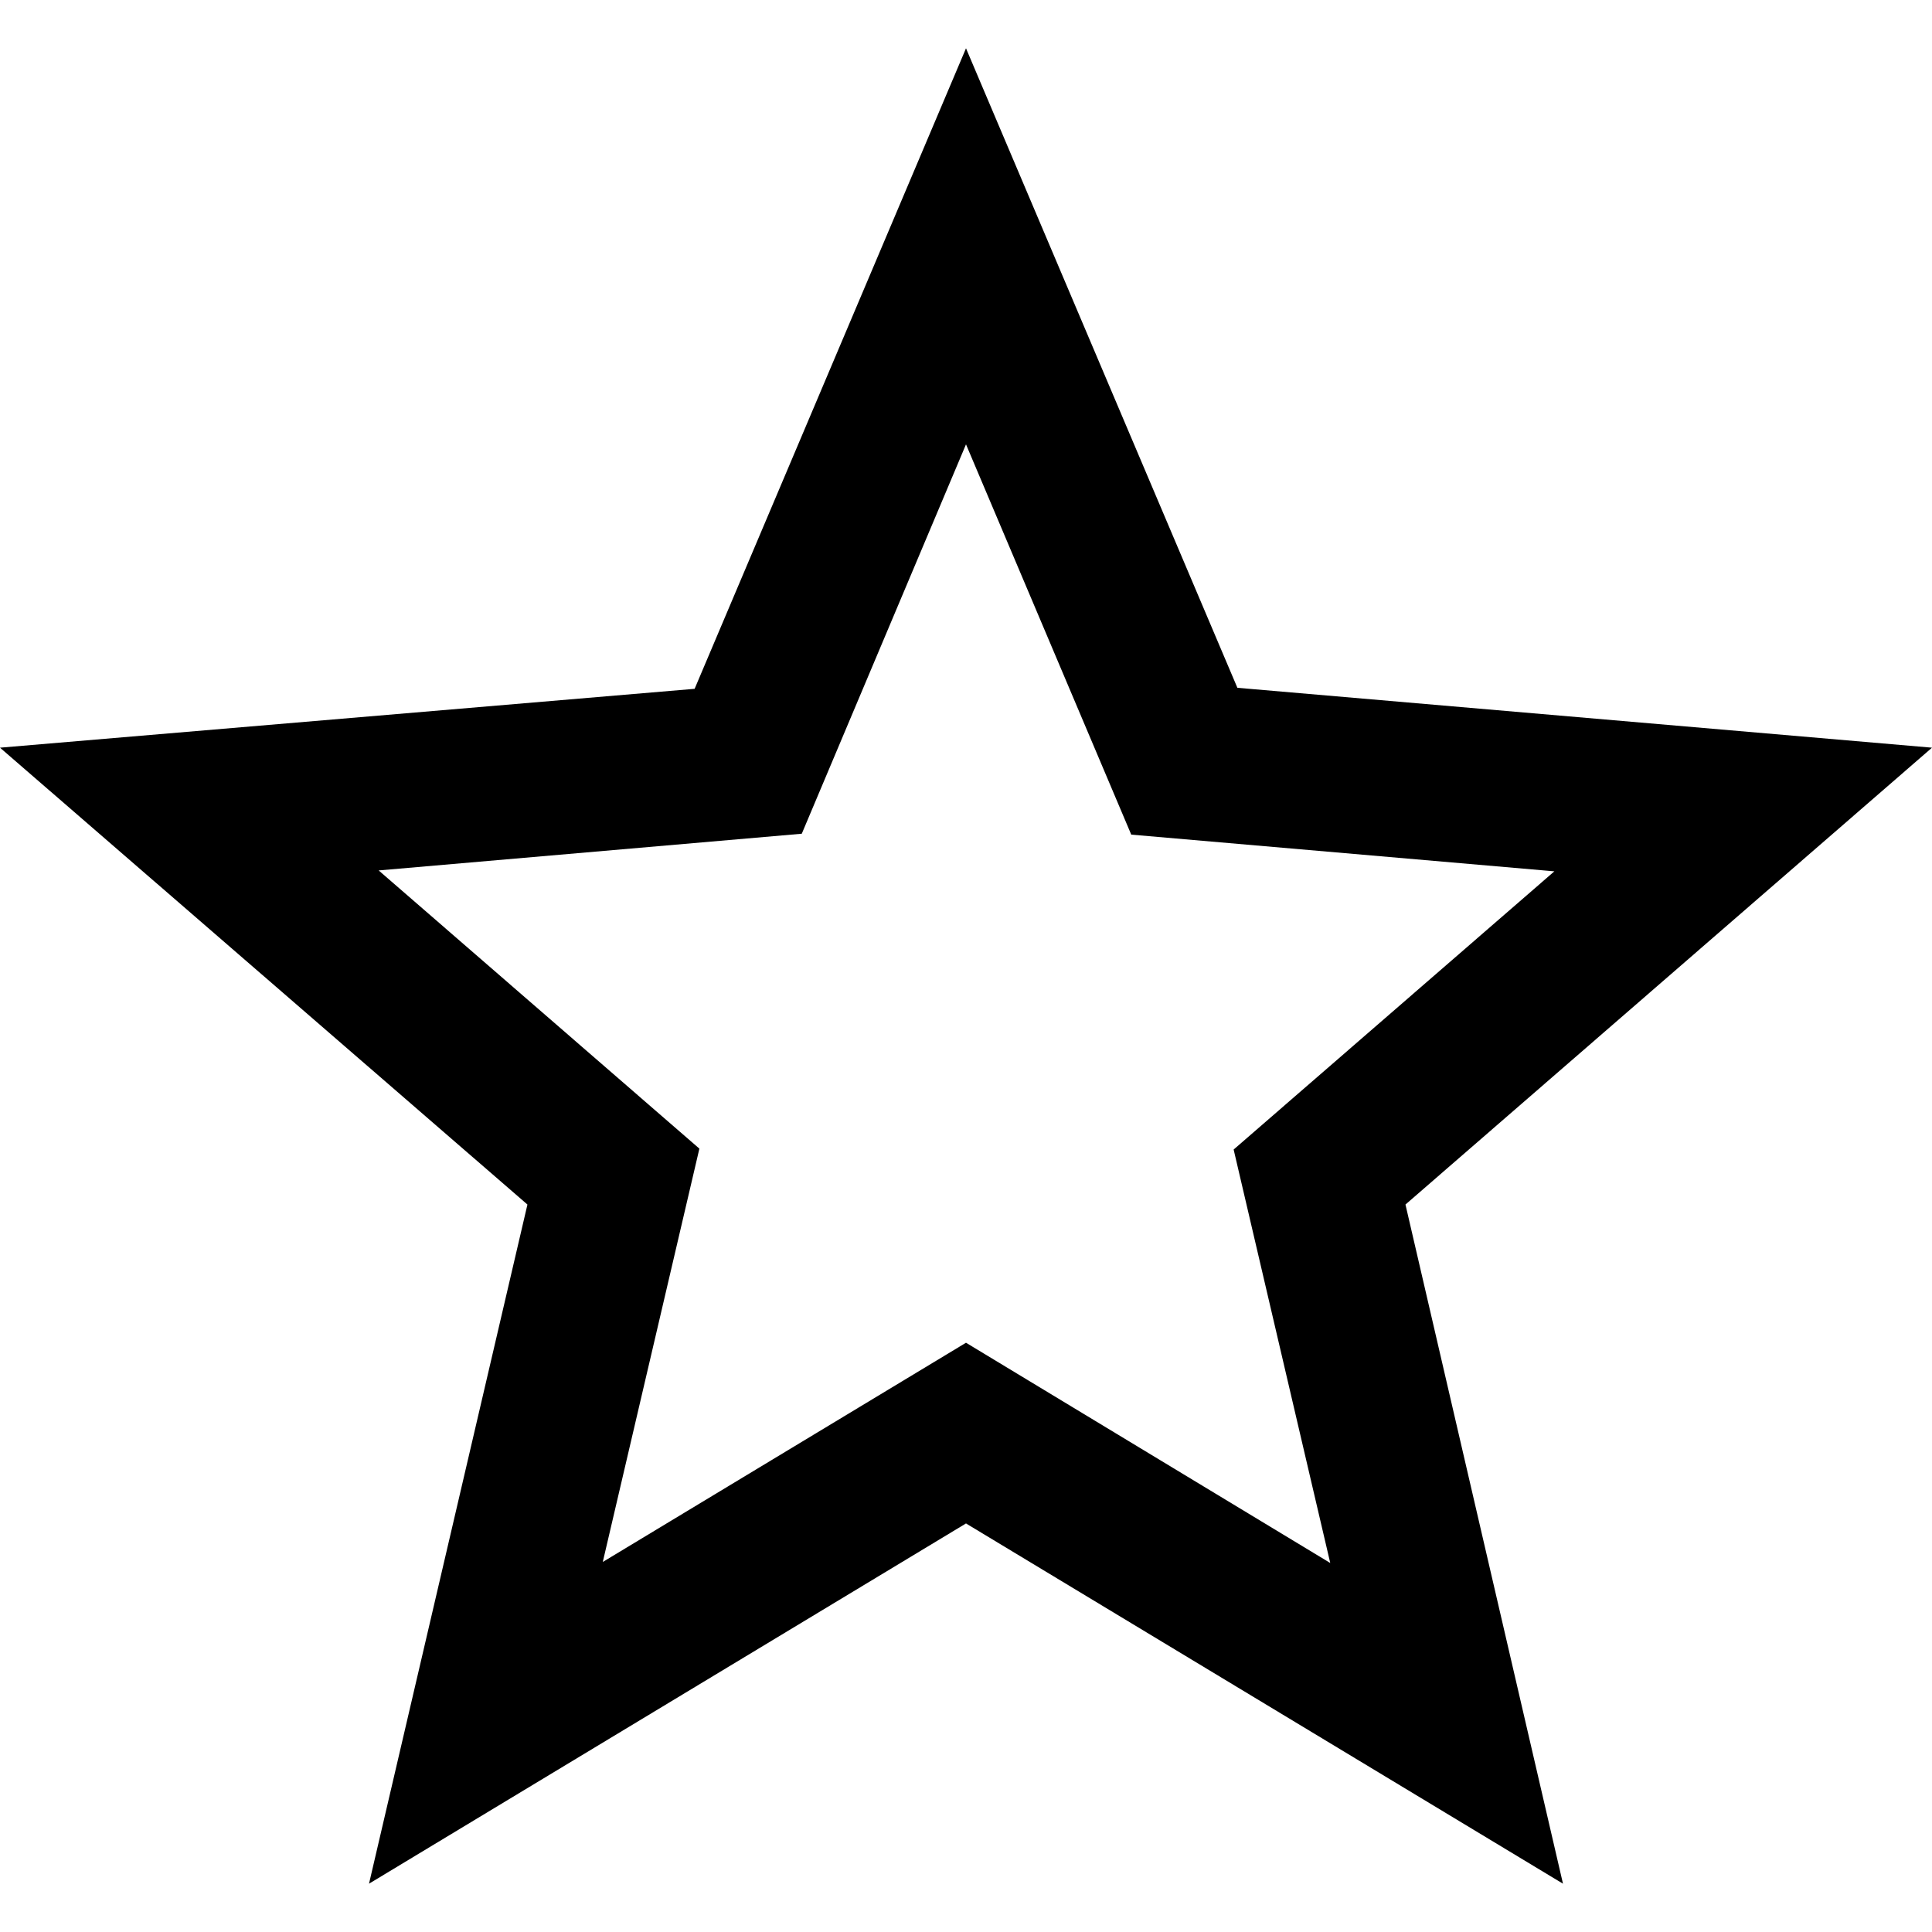
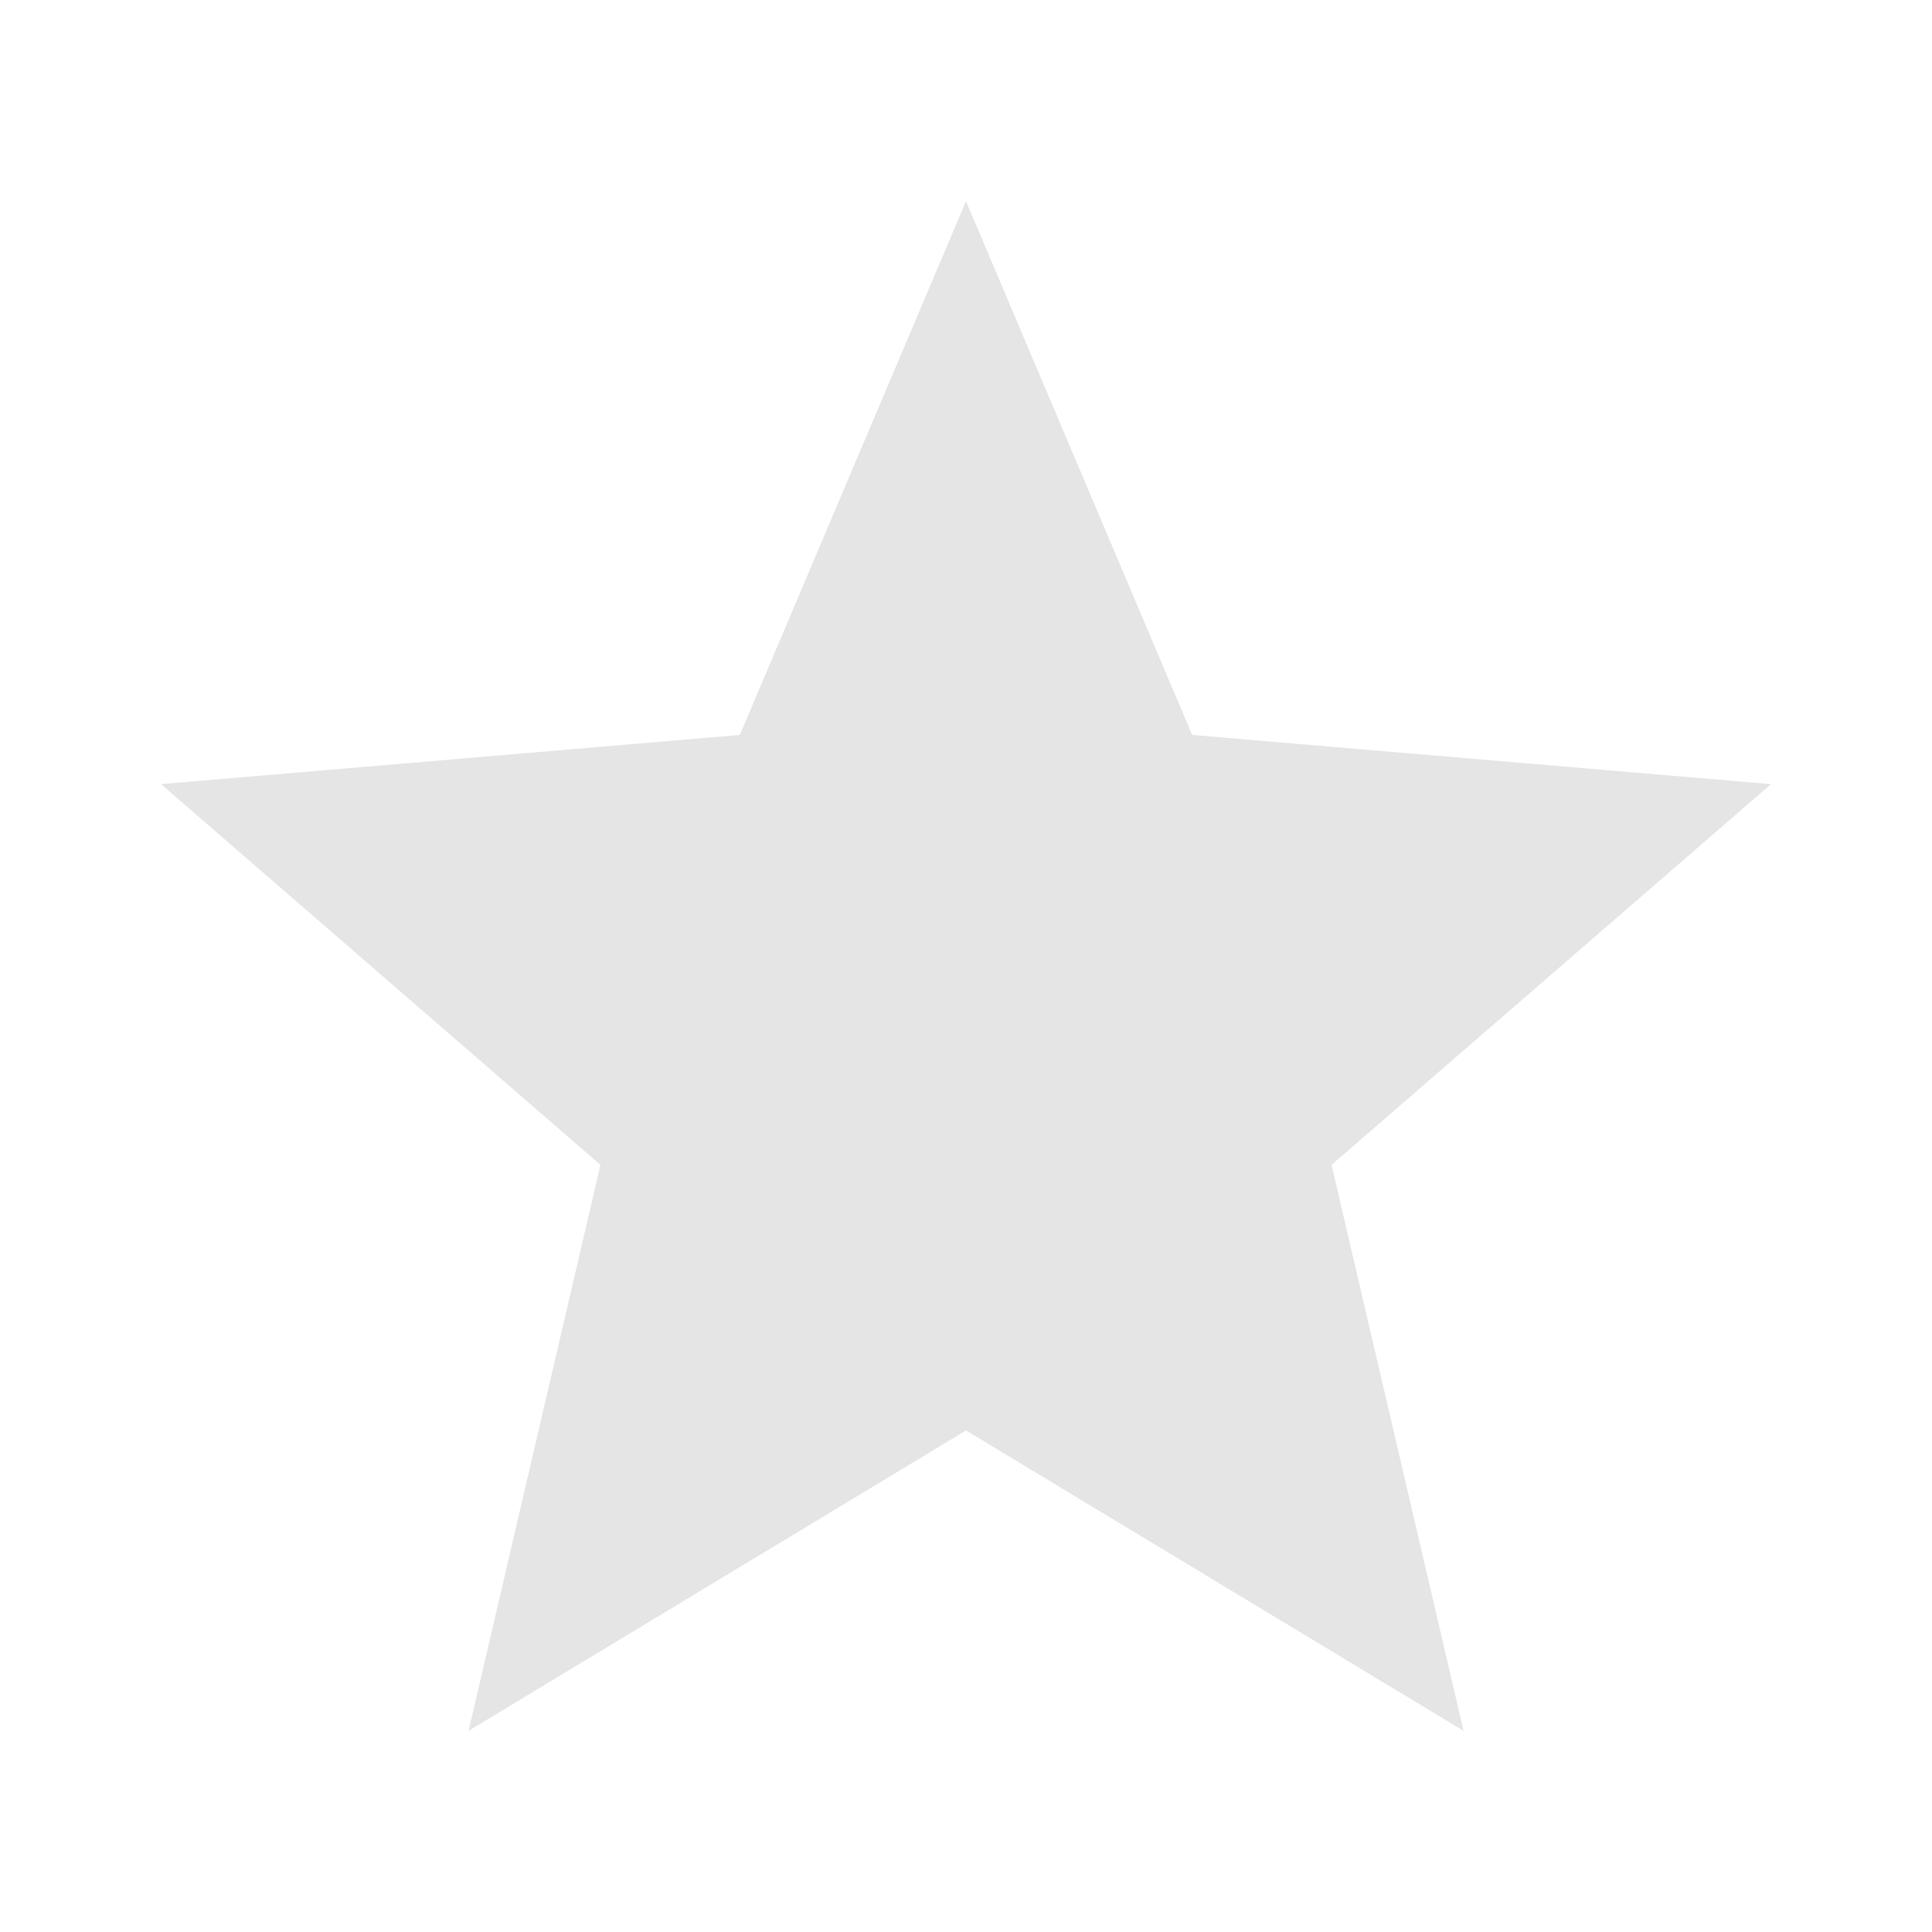
<svg xmlns="http://www.w3.org/2000/svg" width="15" height="15" viewBox="0 0 15 15" fill="none">
-   <path d="M15 5.805L9.607 5.34L7.5 0.375L5.393 5.348L0 5.805L4.095 9.352L2.865 14.625L7.5 11.828L12.135 14.625L10.912 9.352L15 5.805ZM7.5 10.425L4.68 12.127L5.43 8.918L2.94 6.758L6.225 6.473L7.5 3.45L8.783 6.48L12.068 6.765L9.578 8.925L10.328 12.135L7.5 10.425Z" fill="black" />
+   <path d="M7.5 11.106L11.363 13.438L10.338 9.044L13.75 6.088L9.256 5.706L7.5 1.562L5.744 5.706L1.25 6.088L4.662 9.044L3.638 13.438L7.5 11.106Z" fill="#E5E5E5" />
</svg>
